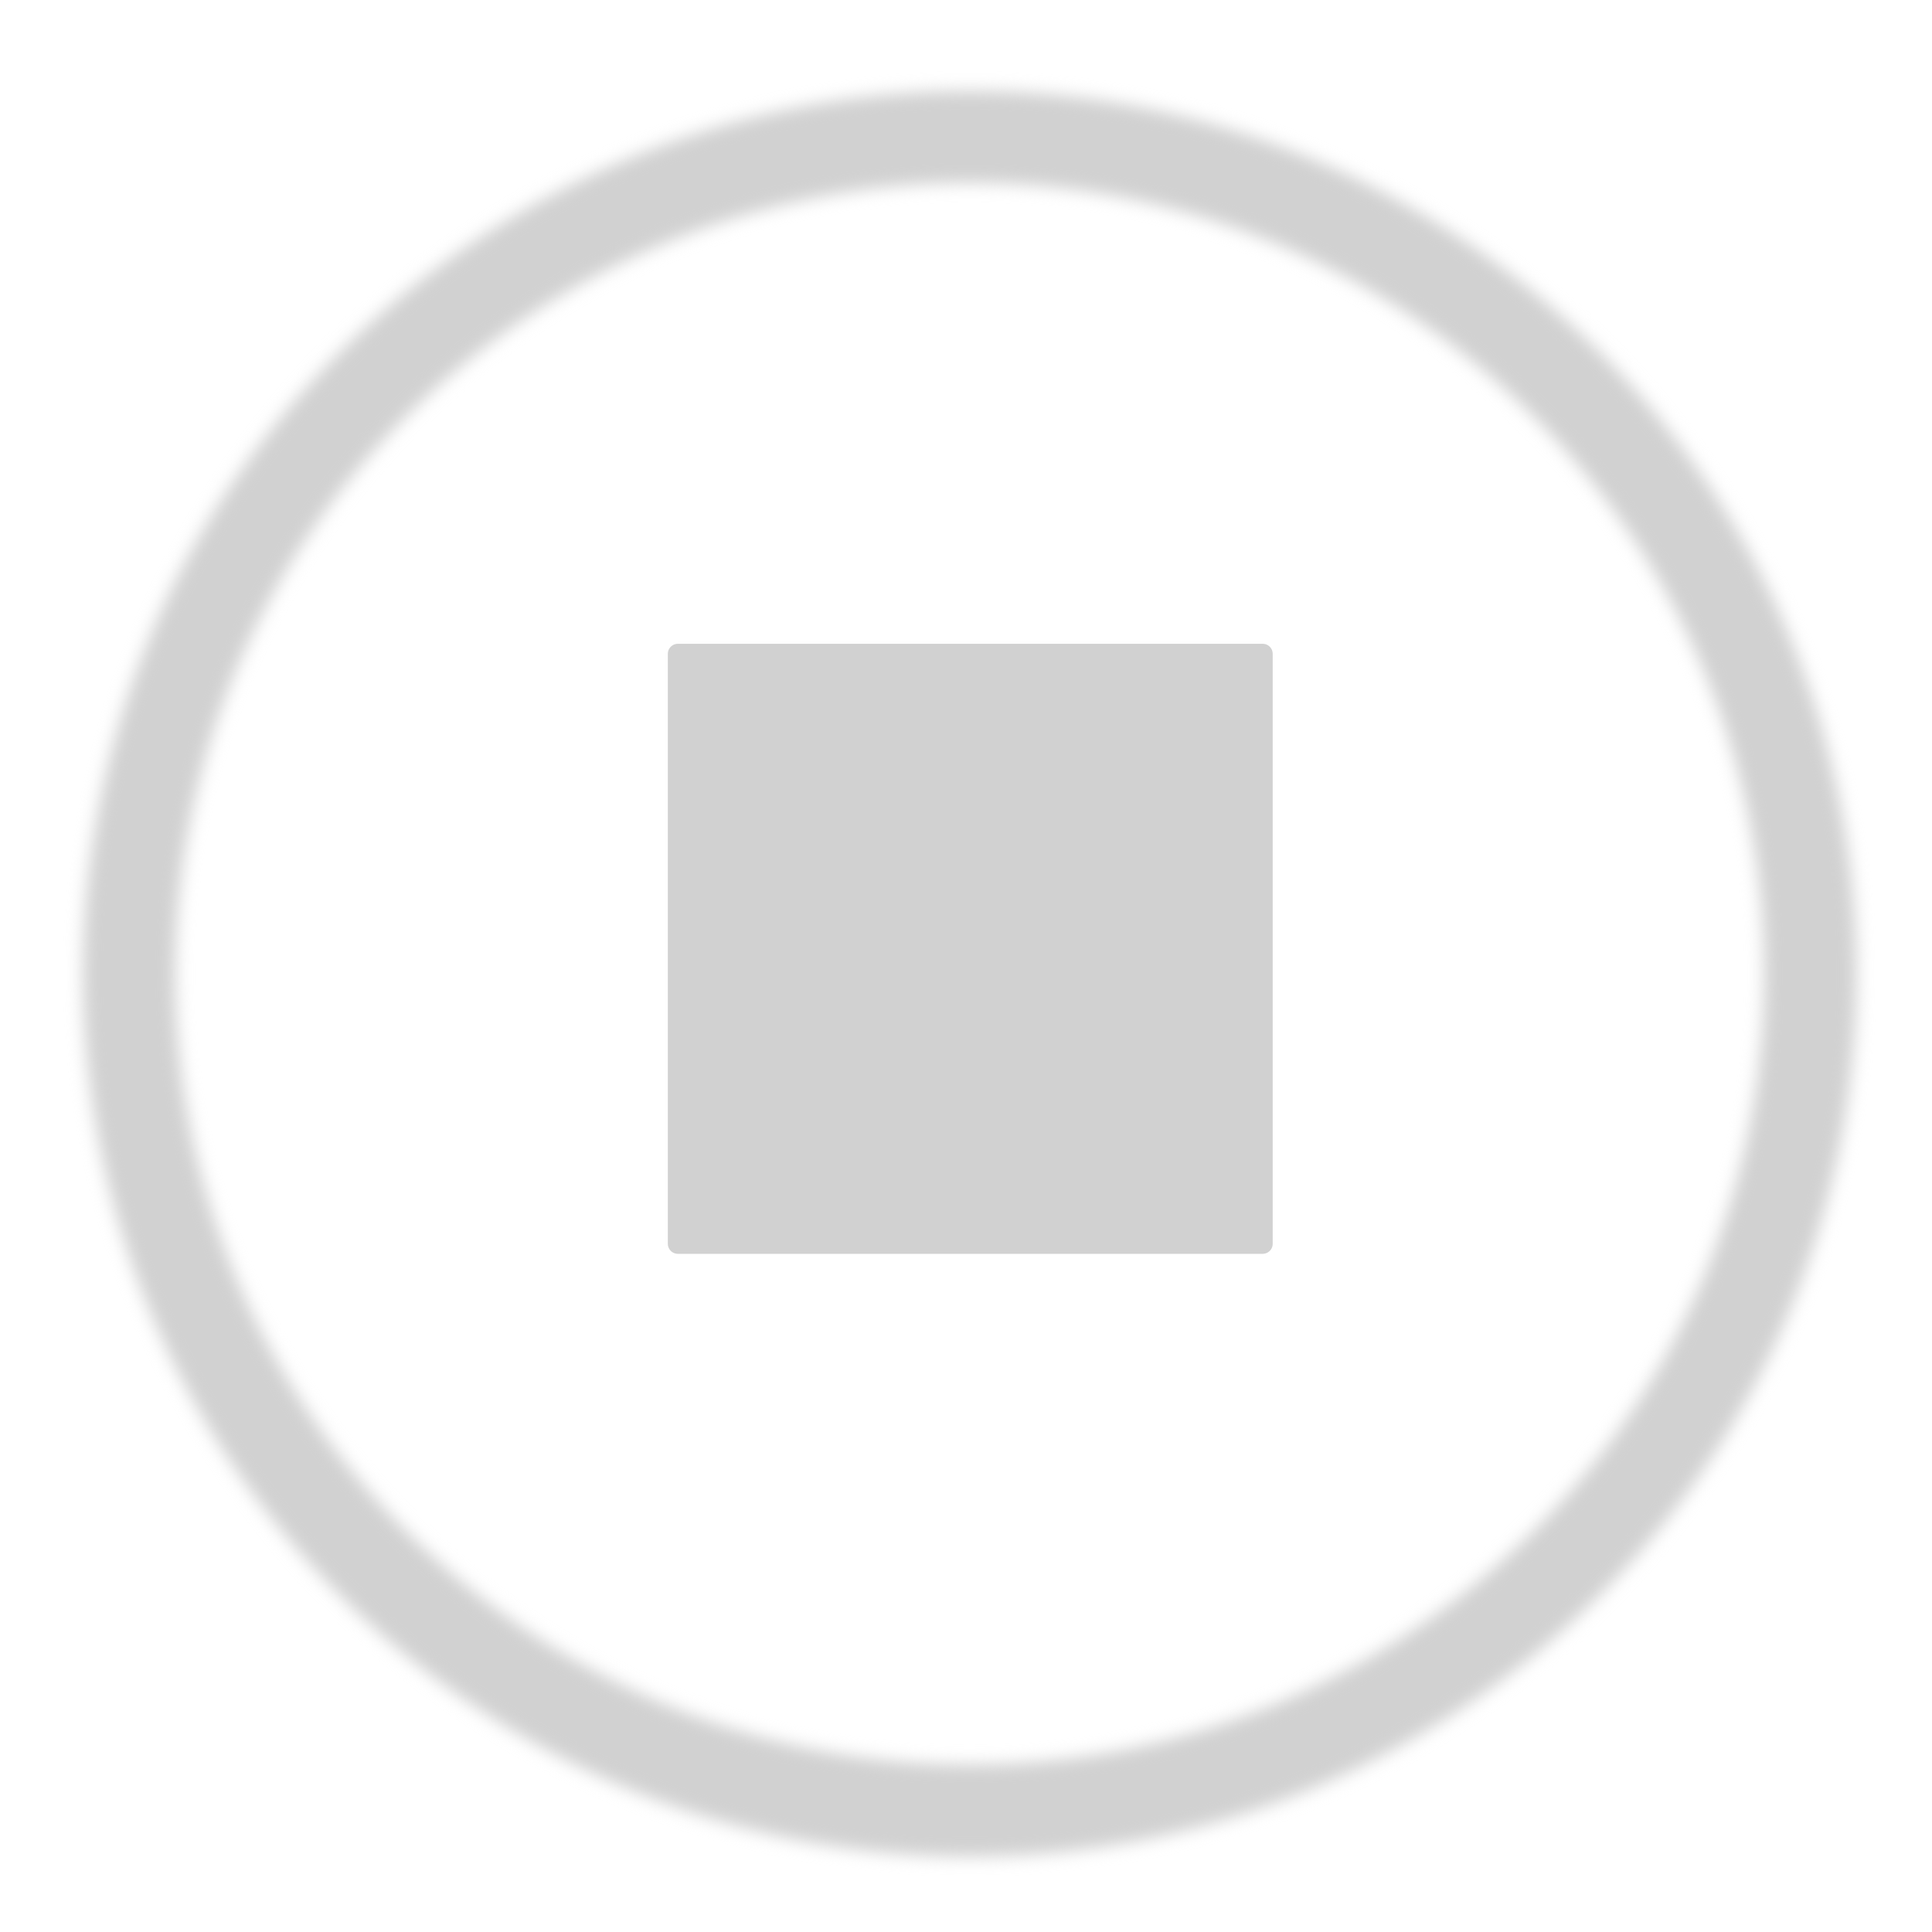
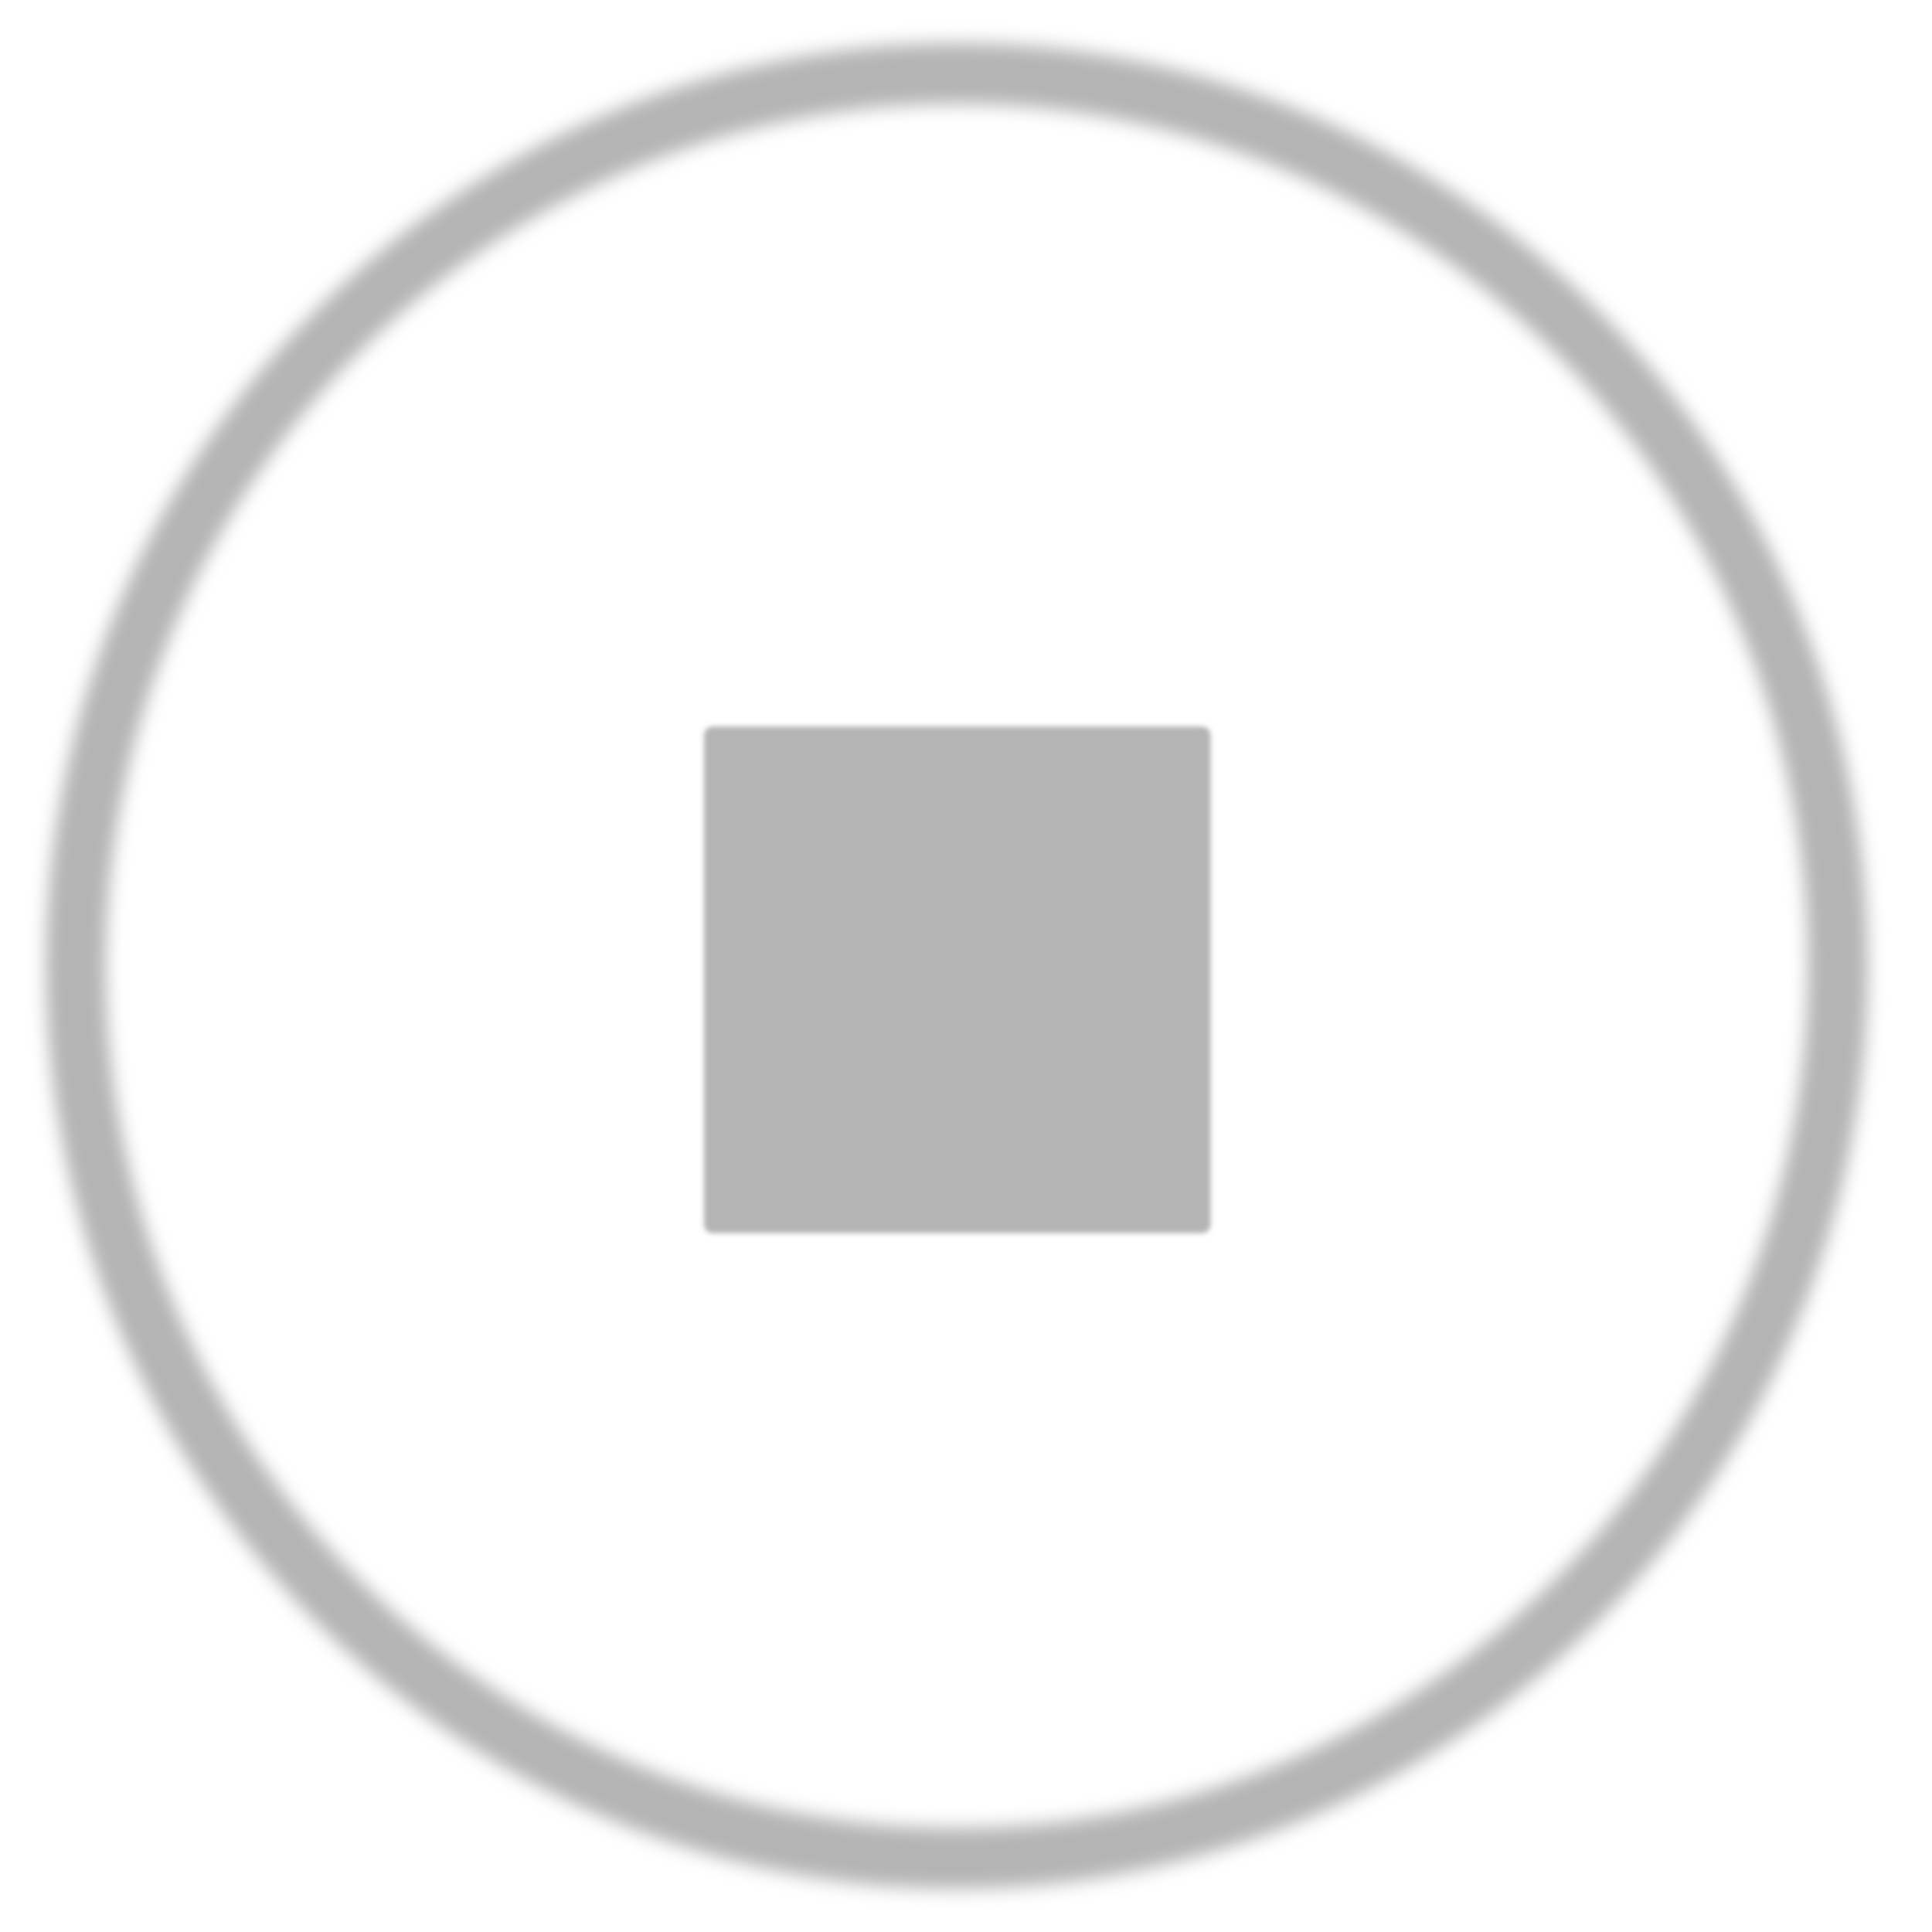
<svg xmlns="http://www.w3.org/2000/svg" width="96" height="96" id="svg2985" version="1.1">
  <defs id="defs2987">
    <filter id="filter4047" color-interpolation-filters="sRGB">
      <feGaussianBlur stdDeviation="0.125" id="feGaussianBlur4049" />
    </filter>
-     <filter id="filter4055">
-       <feGaussianBlur stdDeviation="0.159" id="feGaussianBlur4057" />
+     <filter id="filter4105">
+       <feGaussianBlur stdDeviation="0.122" id="feGaussianBlur4107" />
    </filter>
  </defs>
  <g id="layer1" transform="translate(0,32)">
-     <path style="fill:none;stroke:#d1d1d1;stroke-width:1.373;stroke-linejoin:round;stroke-miterlimit:4;stroke-opacity:1;stroke-dasharray:none;filter:url(#filter4047)" id="path2995" d="m 35,21.5 a 12.5,12.5 0 1 1 -25,0 12.5,12.5 0 1 1 25,0 z" transform="matrix(3.341577,0,0,3.326772,-27.00057,-55.14299)" />
-     <rect style="fill:#d1d1d1;fill-opacity:1;fill-rule:nonzero;stroke:#d1d1d1;stroke-width:1;stroke-linejoin:round;stroke-miterlimit:4;stroke-opacity:1;stroke-dasharray:none" id="rect4080" width="29.056" height="29.313" x="33.684" y="0.489" />
+     <path style="fill:none;stroke:#b4b4b4;stroke-width:0.851;stroke-linejoin:round;stroke-miterlimit:4;stroke-opacity:1;stroke-dasharray:none;filter:url(#filter4047)" id="path2995" d="m 35,21.5 a 12.5,12.5 0 1 1 -25,0 12.5,12.5 0 1 1 25,0 z" transform="matrix(3.502107,0,0,3.547566,-31.25531,-60.27578)" />
+     <rect style="fill:#b4b4b4;fill-opacity:1;fill-rule:nonzero;stroke:#b4b4b4;stroke-width:0.834;stroke-linejoin:round;stroke-miterlimit:4;stroke-opacity:1;stroke-dasharray:none;filter:url(#filter4105)" id="rect4080" width="24.336" height="24.336" x="35.401" y="4.52" />
  </g>
</svg>
